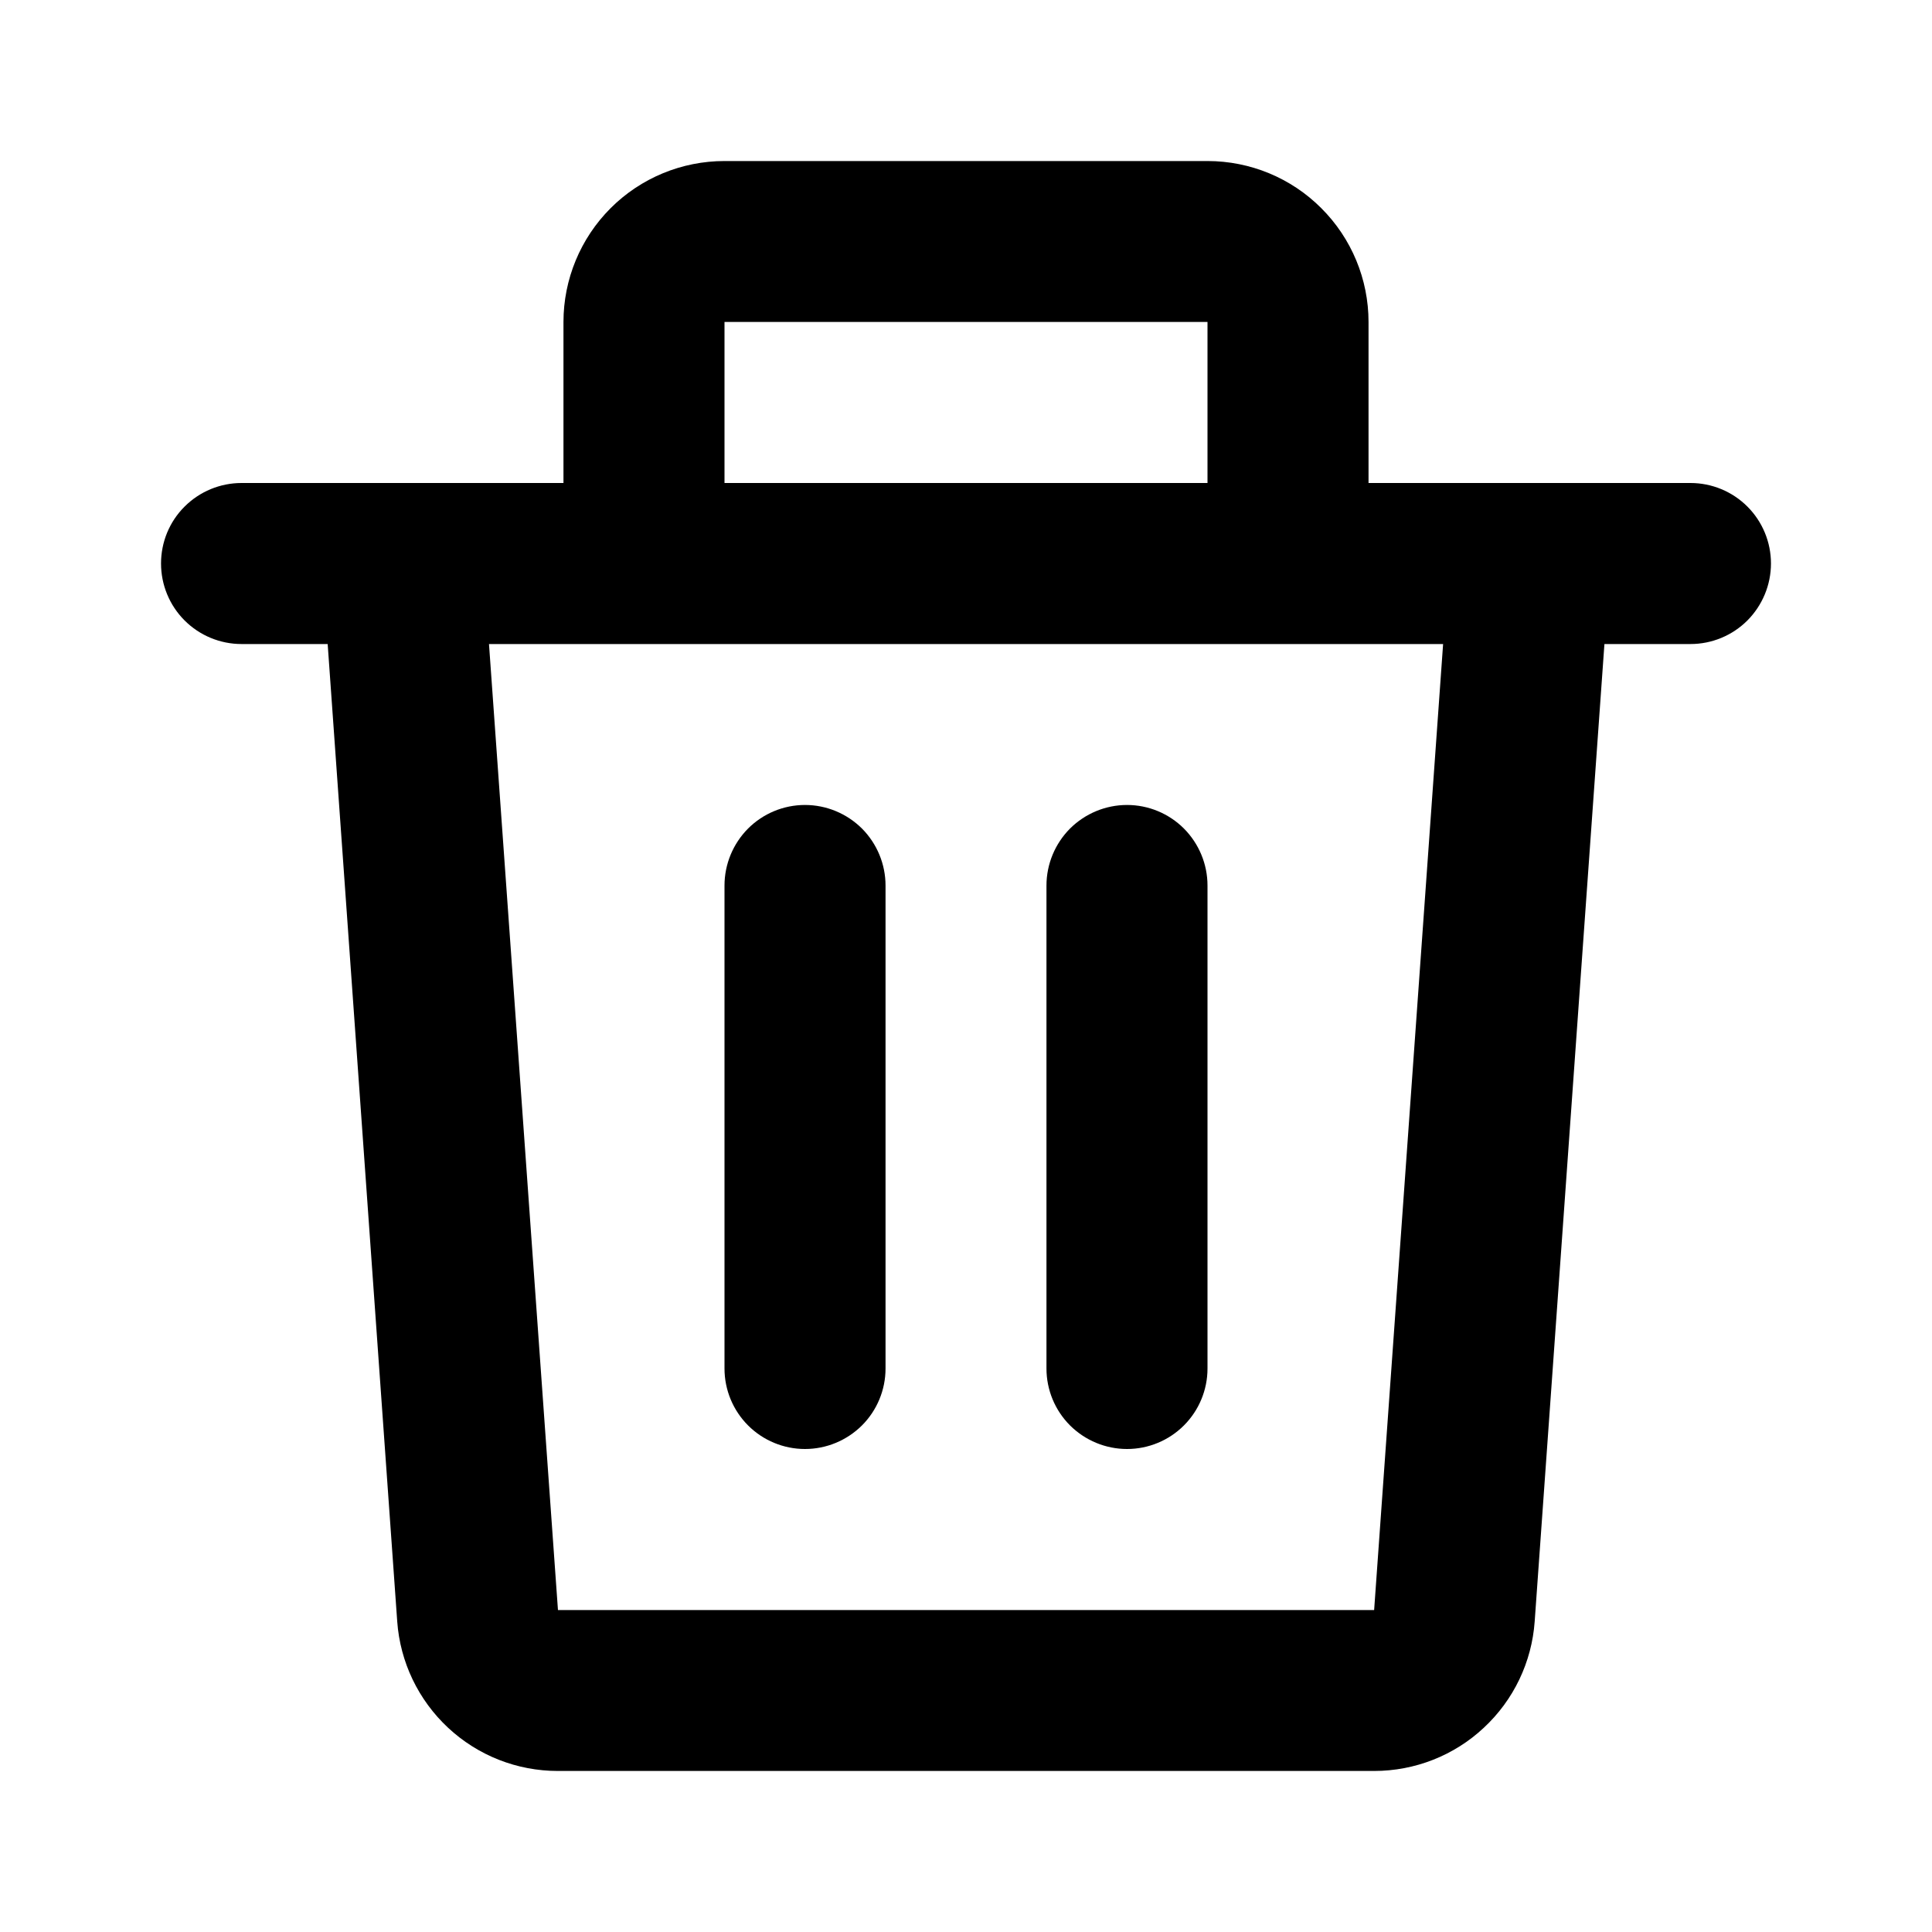
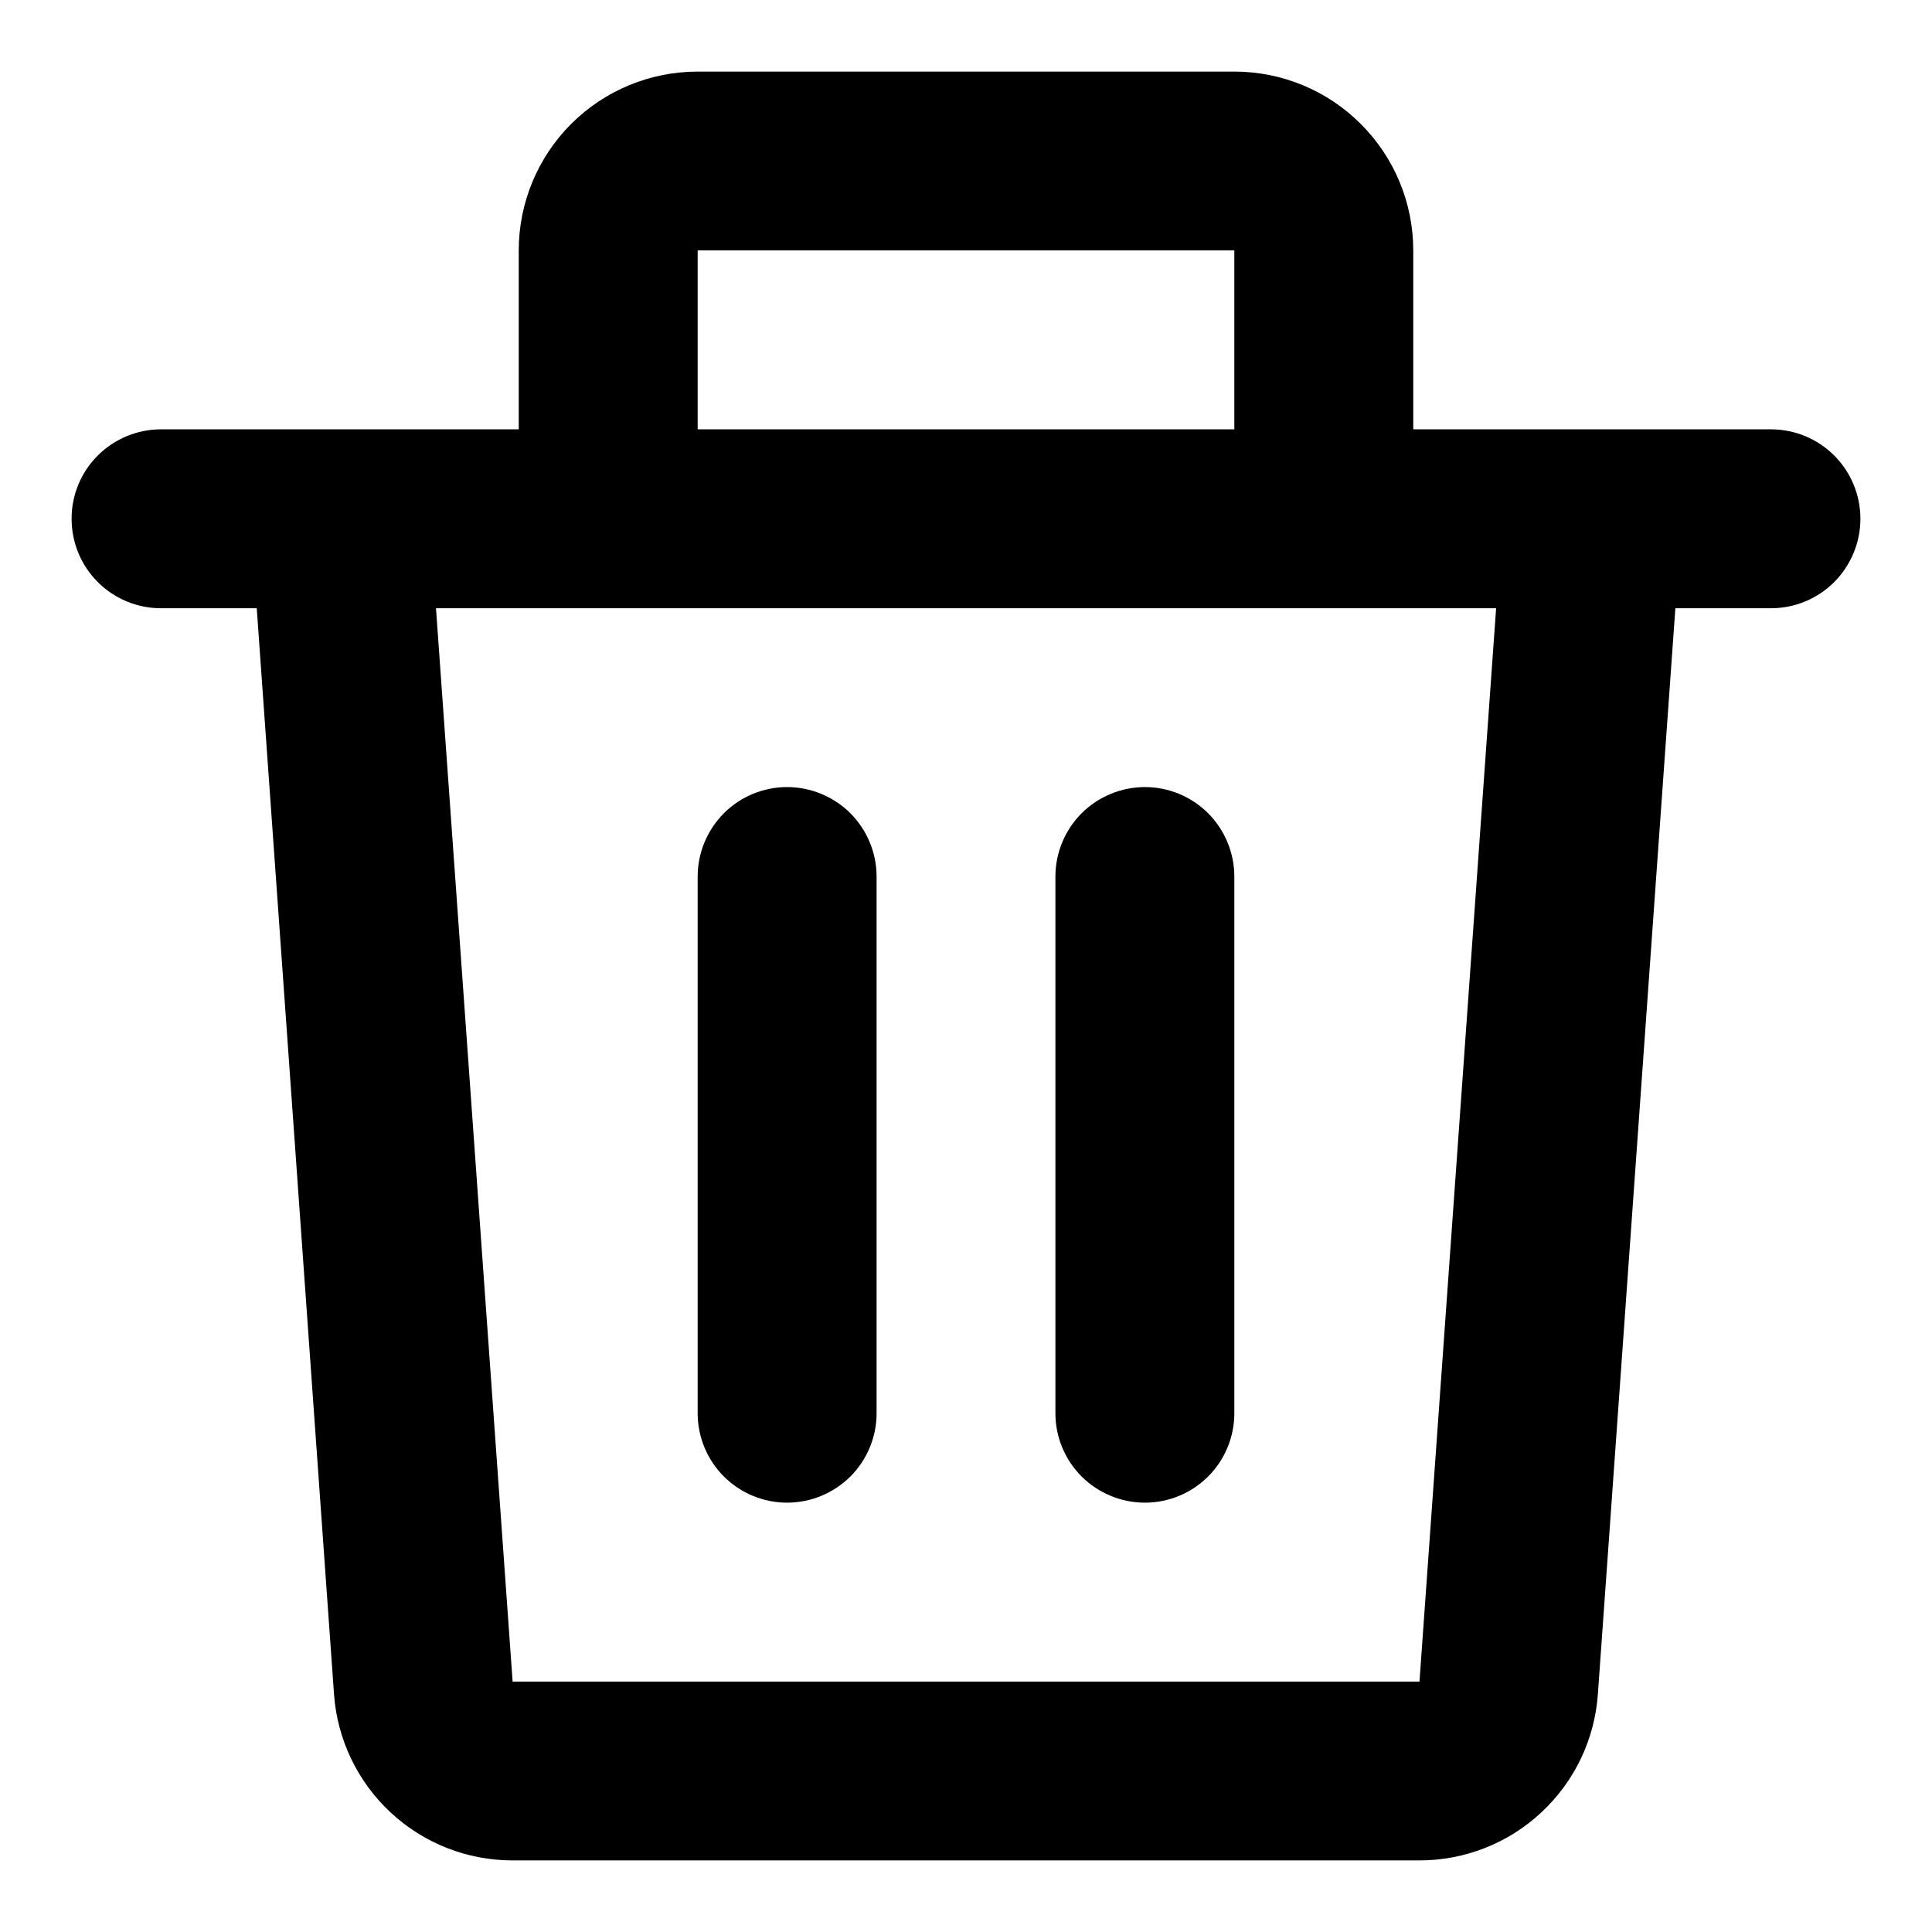
- <svg xmlns="http://www.w3.org/2000/svg" viewBox="0 0 20 20" fill="none">
-   <path d="M5.833 3.333C5.833 2.891 6.009 2.467 6.321 2.155C6.634 1.842 7.058 1.667 7.5 1.667H12.5C12.942 1.667 13.366 1.842 13.678 2.155C13.991 2.467 14.167 2.891 14.167 3.333V5H17.5C17.721 5 17.933 5.088 18.089 5.244C18.245 5.4 18.333 5.612 18.333 5.833C18.333 6.054 18.245 6.266 18.089 6.423C17.933 6.579 17.721 6.667 17.5 6.667H16.609L15.887 16.785C15.857 17.206 15.669 17.599 15.36 17.886C15.052 18.174 14.646 18.333 14.224 18.333H5.775C5.353 18.333 4.948 18.174 4.639 17.886C4.331 17.599 4.142 17.206 4.112 16.785L3.392 6.667H2.5C2.279 6.667 2.067 6.579 1.911 6.423C1.754 6.266 1.667 6.054 1.667 5.833C1.667 5.612 1.754 5.4 1.911 5.244C2.067 5.088 2.279 5 2.5 5H5.833V3.333ZM7.5 5H12.5V3.333H7.5V5ZM5.062 6.667L5.776 16.667H14.225L14.939 6.667H5.062ZM8.333 8.333C8.554 8.333 8.766 8.421 8.923 8.577C9.079 8.734 9.167 8.946 9.167 9.167V14.167C9.167 14.388 9.079 14.6 8.923 14.756C8.766 14.912 8.554 15 8.333 15C8.112 15 7.9 14.912 7.744 14.756C7.588 14.6 7.5 14.388 7.5 14.167V9.167C7.5 8.946 7.588 8.734 7.744 8.577C7.9 8.421 8.112 8.333 8.333 8.333ZM11.667 8.333C11.888 8.333 12.1 8.421 12.256 8.577C12.412 8.734 12.5 8.946 12.5 9.167V14.167C12.5 14.388 12.412 14.6 12.256 14.756C12.1 14.912 11.888 15 11.667 15C11.446 15 11.234 14.912 11.077 14.756C10.921 14.6 10.833 14.388 10.833 14.167V9.167C10.833 8.946 10.921 8.734 11.077 8.577C11.234 8.421 11.446 8.333 11.667 8.333Z" fill="currentColor" />
+ <svg xmlns="http://www.w3.org/2000/svg" width="18" height="18" viewBox="0 0 18 18" fill="none">
+   <path d="M4.833 2.333C4.833 1.891 5.009 1.467 5.321 1.155C5.634 0.842 6.058 0.667 6.5 0.667H11.5C11.942 0.667 12.366 0.842 12.678 1.155C12.991 1.467 13.167 1.891 13.167 2.333V4H16.5C16.721 4 16.933 4.088 17.089 4.244C17.245 4.4 17.333 4.612 17.333 4.833C17.333 5.054 17.245 5.266 17.089 5.423C16.933 5.579 16.721 5.667 16.5 5.667H15.609L14.887 15.785C14.857 16.206 14.669 16.599 14.36 16.886C14.052 17.174 13.646 17.333 13.224 17.333H4.775C4.353 17.333 3.948 17.174 3.639 16.886C3.331 16.599 3.142 16.206 3.112 15.785L2.392 5.667H1.5C1.279 5.667 1.067 5.579 0.911 5.423C0.754 5.266 0.667 5.054 0.667 4.833C0.667 4.612 0.754 4.4 0.911 4.244C1.067 4.088 1.279 4 1.5 4H4.833V2.333ZM6.5 4H11.5V2.333H6.5V4ZM4.062 5.667L4.776 15.667H13.225L13.939 5.667H4.062ZM7.333 7.333C7.554 7.333 7.766 7.421 7.923 7.577C8.079 7.734 8.167 7.946 8.167 8.167V13.167C8.167 13.388 8.079 13.6 7.923 13.756C7.766 13.912 7.554 14 7.333 14C7.112 14 6.9 13.912 6.744 13.756C6.588 13.6 6.5 13.388 6.5 13.167V8.167C6.5 7.946 6.588 7.734 6.744 7.577C6.9 7.421 7.112 7.333 7.333 7.333ZM10.667 7.333C10.888 7.333 11.1 7.421 11.256 7.577C11.412 7.734 11.5 7.946 11.5 8.167V13.167C11.5 13.388 11.412 13.6 11.256 13.756C11.1 13.912 10.888 14 10.667 14C10.446 14 10.234 13.912 10.077 13.756C9.921 13.6 9.833 13.388 9.833 13.167V8.167C9.833 7.946 9.921 7.734 10.077 7.577C10.234 7.421 10.446 7.333 10.667 7.333Z" fill="currentColor" />
</svg>
